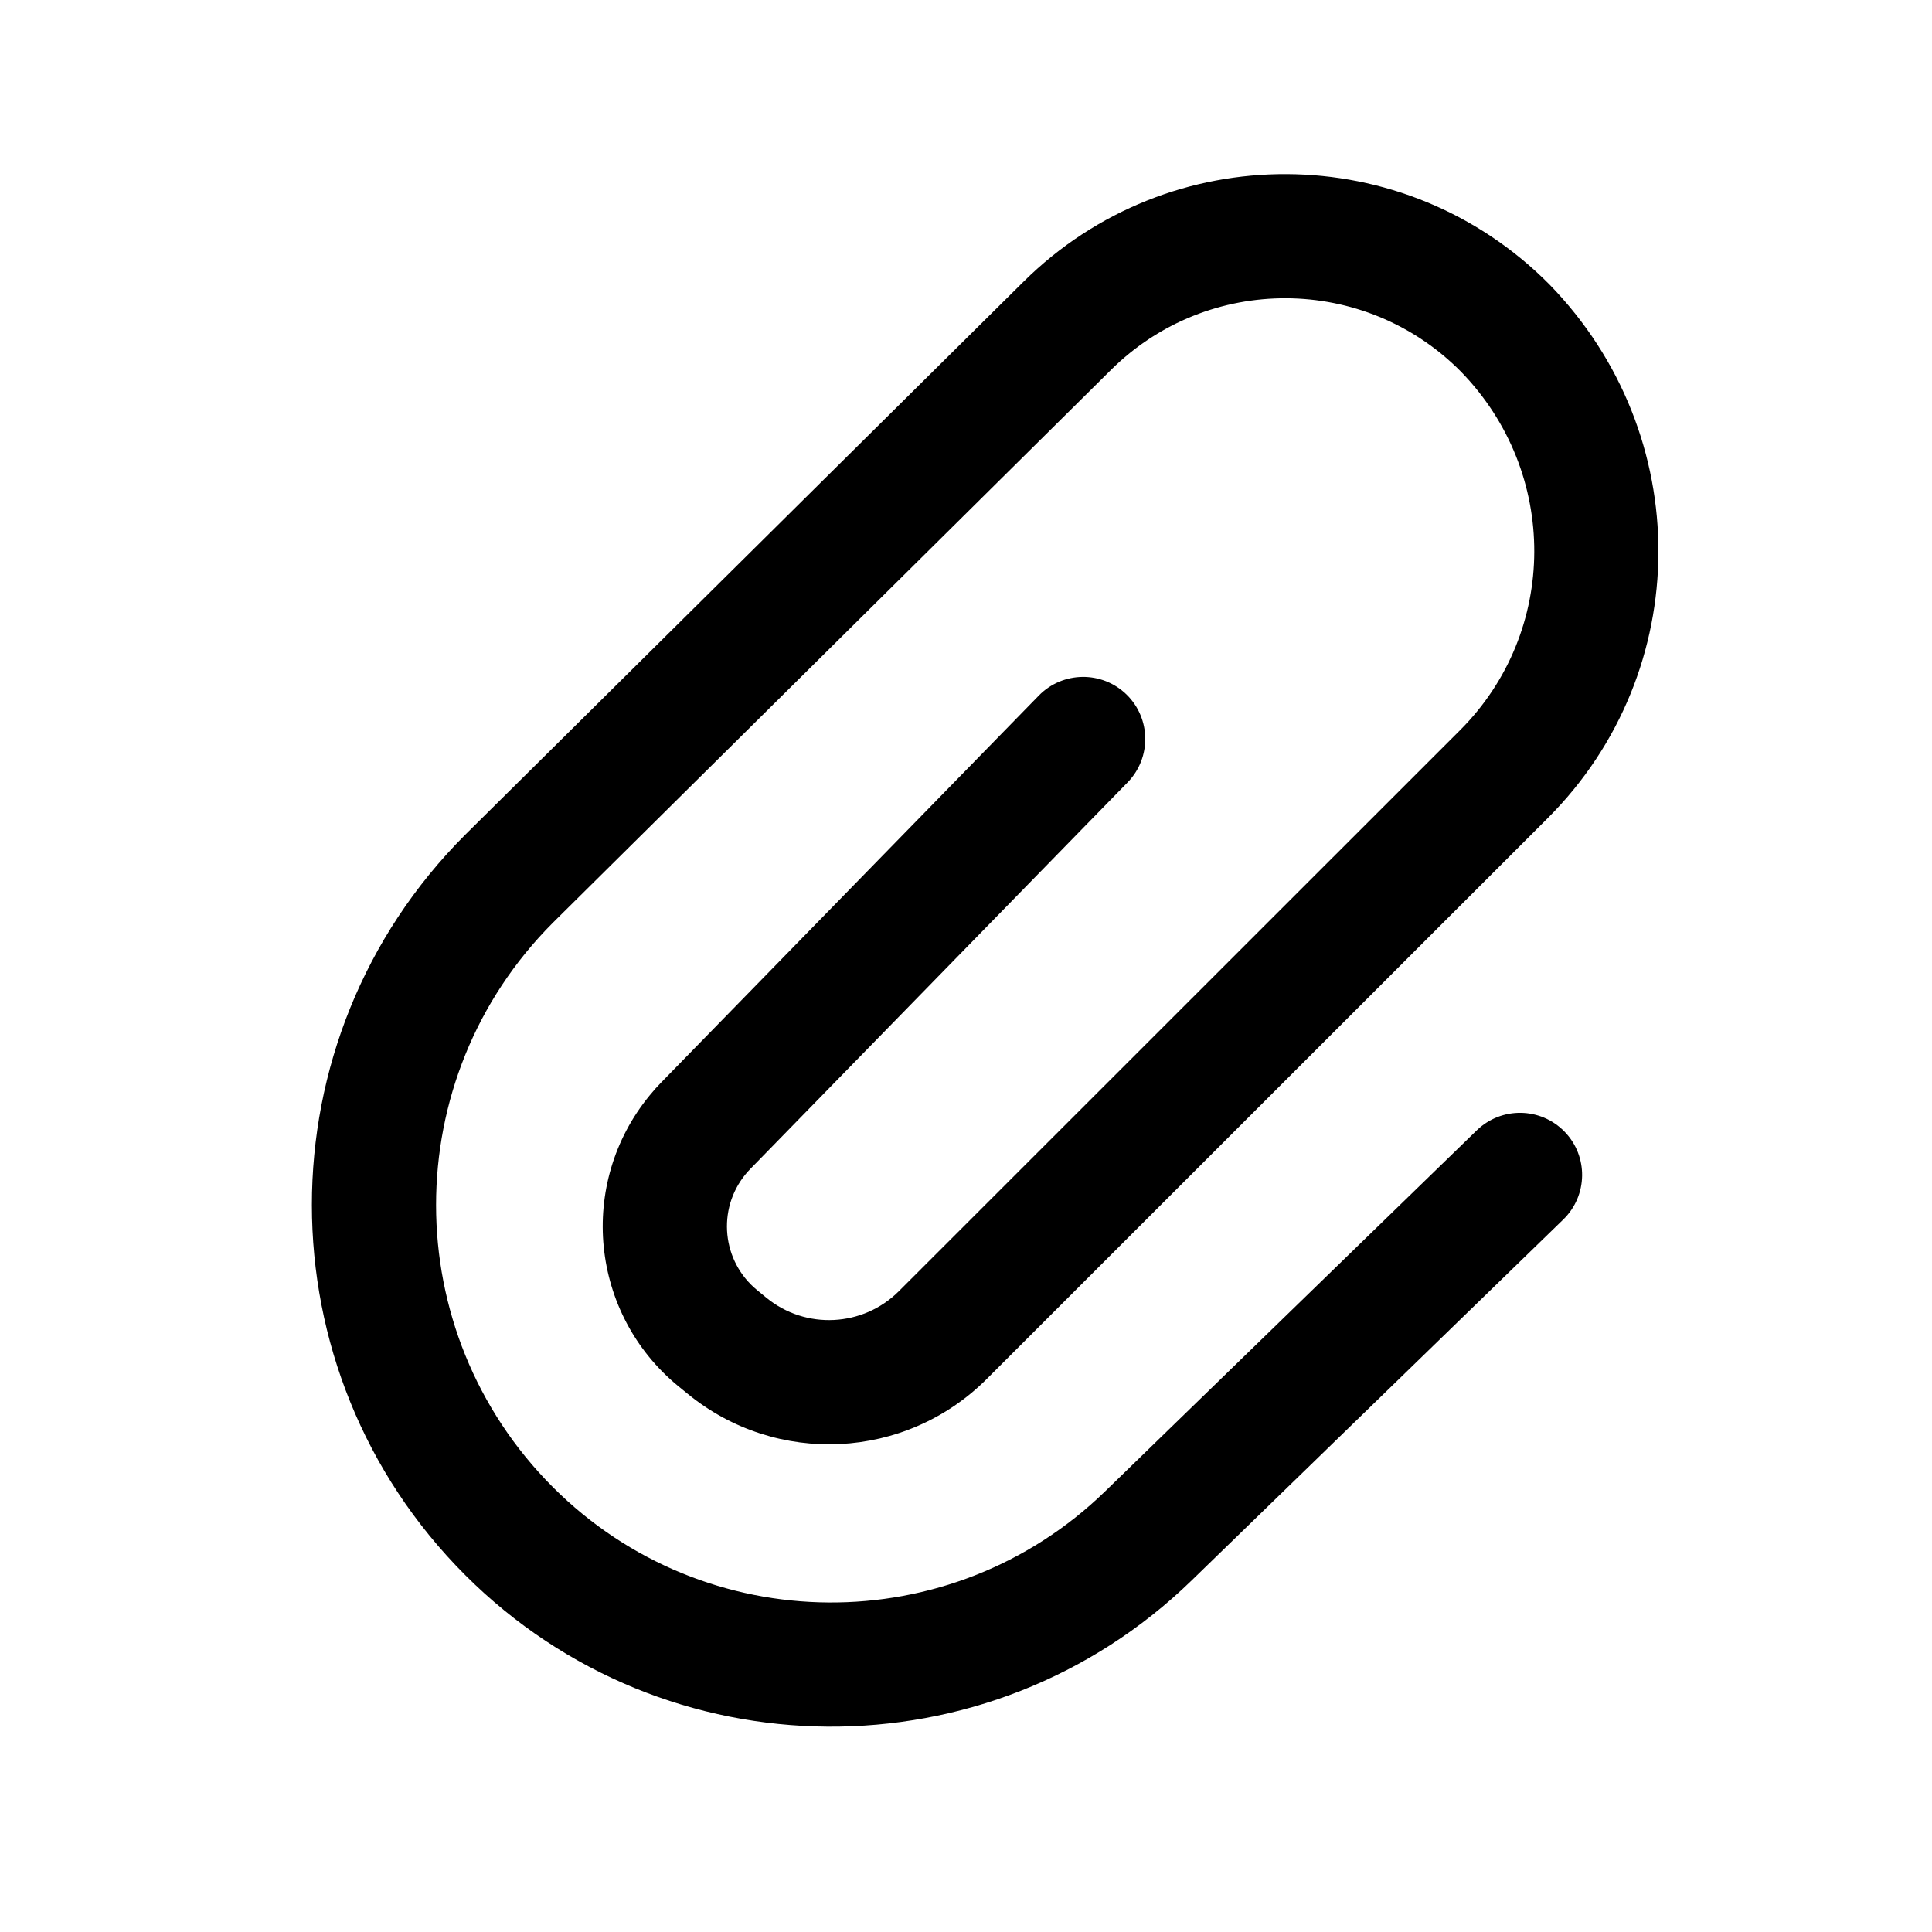
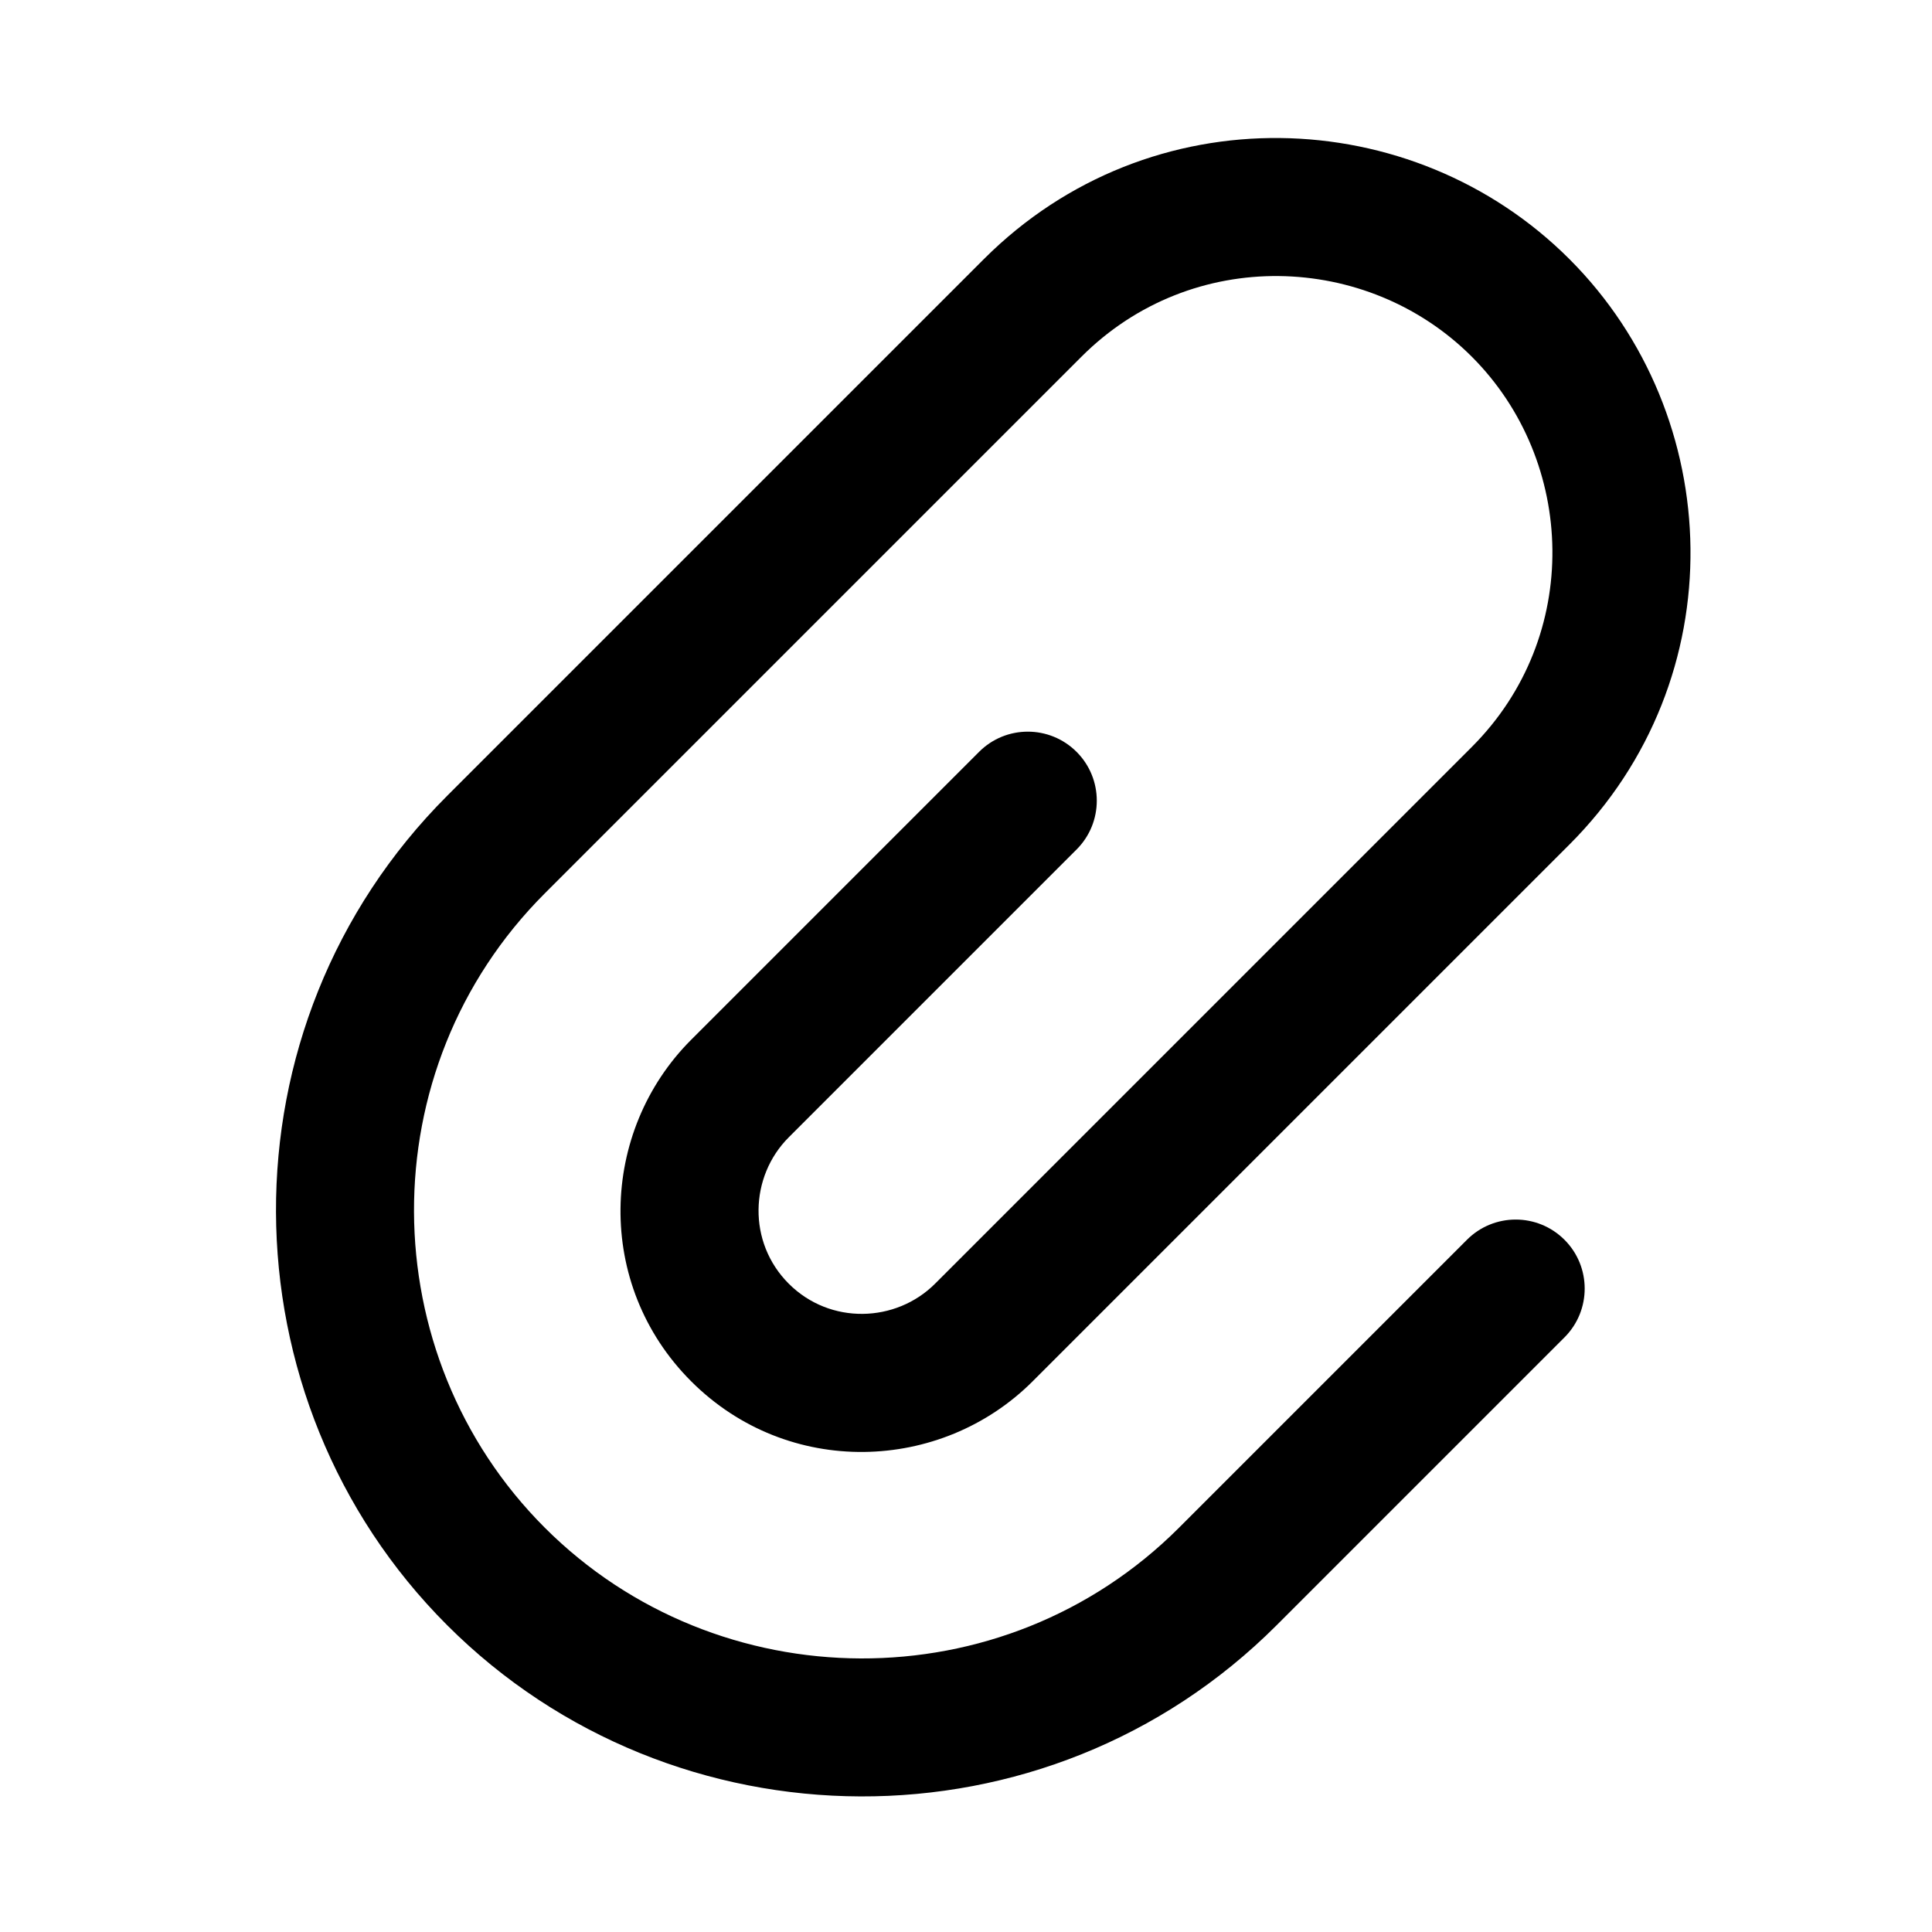
<svg xmlns="http://www.w3.org/2000/svg" width="28px" height="28px" viewBox="0 0 28 28" version="1.1">
-   <defs />
-   <g id="Page-2" stroke="none" stroke-width="1" fill="none" fill-rule="evenodd">
+   <g id="Page-1" stroke="none" stroke-width="1" fill="none" fill-rule="evenodd">
    <g id="attach_outline_28">
-       <rect id="Bounds" x="0" y="0" width="28" height="28" />
-       <path d="M21.402,16.382 L16.017,21.613 C13.782,23.784 10.219,23.758 8.015,21.555 C5.755,19.296 5.755,15.632 8.014,13.372 C8.018,13.368 10.984,10.429 16.101,5.361 C17.508,3.967 19.778,3.978 21.172,5.385 C22.597,6.848 22.588,9.155 21.159,10.584 L13.028,18.712 C12.507,19.233 11.676,19.274 11.107,18.808 L10.973,18.698 C10.463,18.28 10.388,17.528 10.805,17.018 C10.827,16.991 10.851,16.965 10.875,16.94 L16.342,11.339 C16.689,10.983 16.682,10.413 16.327,10.066 C15.971,9.719 15.401,9.726 15.054,10.082 L9.587,15.683 C9.526,15.745 9.468,15.81 9.413,15.878 C8.365,17.157 8.553,19.043 9.832,20.091 L9.966,20.2 C11.252,21.253 13.126,21.16 14.301,19.985 L22.431,11.857 C24.559,9.73 24.572,6.296 22.456,4.123 C20.357,2.005 16.947,1.989 14.834,4.082 C9.174,9.689 6.748,12.092 6.741,12.099 C3.779,15.062 3.78,19.866 6.743,22.828 C9.642,25.726 14.331,25.76 17.271,22.904 L22.656,17.674 C23.013,17.327 23.021,16.757 22.675,16.401 C22.328,16.044 21.759,16.036 21.402,16.382 Z" id="Mask" fill="currentColor" fill-rule="nonzero" />
+       <rect x="0" y="0" width="28" height="28" />
+       <path d="M14.189,10.897 C14.579,10.506 15.212,10.506 15.603,10.897 C15.993,11.287 15.993,11.921 15.603,12.311 L11.431,16.483 C10.864,17.05 10.831,18.004 11.431,18.604 C12.031,19.204 12.985,19.171 13.552,18.604 L21.33,10.826 C22.932,9.225 22.844,6.683 21.33,5.169 C19.816,3.655 17.275,3.568 15.674,5.169 L7.895,12.948 C5.345,15.498 5.392,19.637 7.895,22.14 C10.398,24.643 14.537,24.691 17.088,22.14 L21.26,17.968 C21.65,17.577 22.283,17.577 22.674,17.968 C23.064,18.358 23.064,18.992 22.674,19.382 L18.502,23.554 C15.163,26.893 9.758,26.831 6.481,23.554 C3.204,20.277 3.142,14.872 6.481,11.533 L14.259,3.755 C16.665,1.35 20.471,1.481 22.745,3.755 C25.019,6.029 25.15,9.835 22.745,12.24 L14.966,20.019 C13.639,21.346 11.42,21.422 10.017,20.019 C8.613,18.615 8.69,16.396 10.017,15.069 L14.189,10.897 Z" id="↳-Icon-Color" fill="currentColor" fill-rule="nonzero" />
    </g>
  </g>
</svg>
